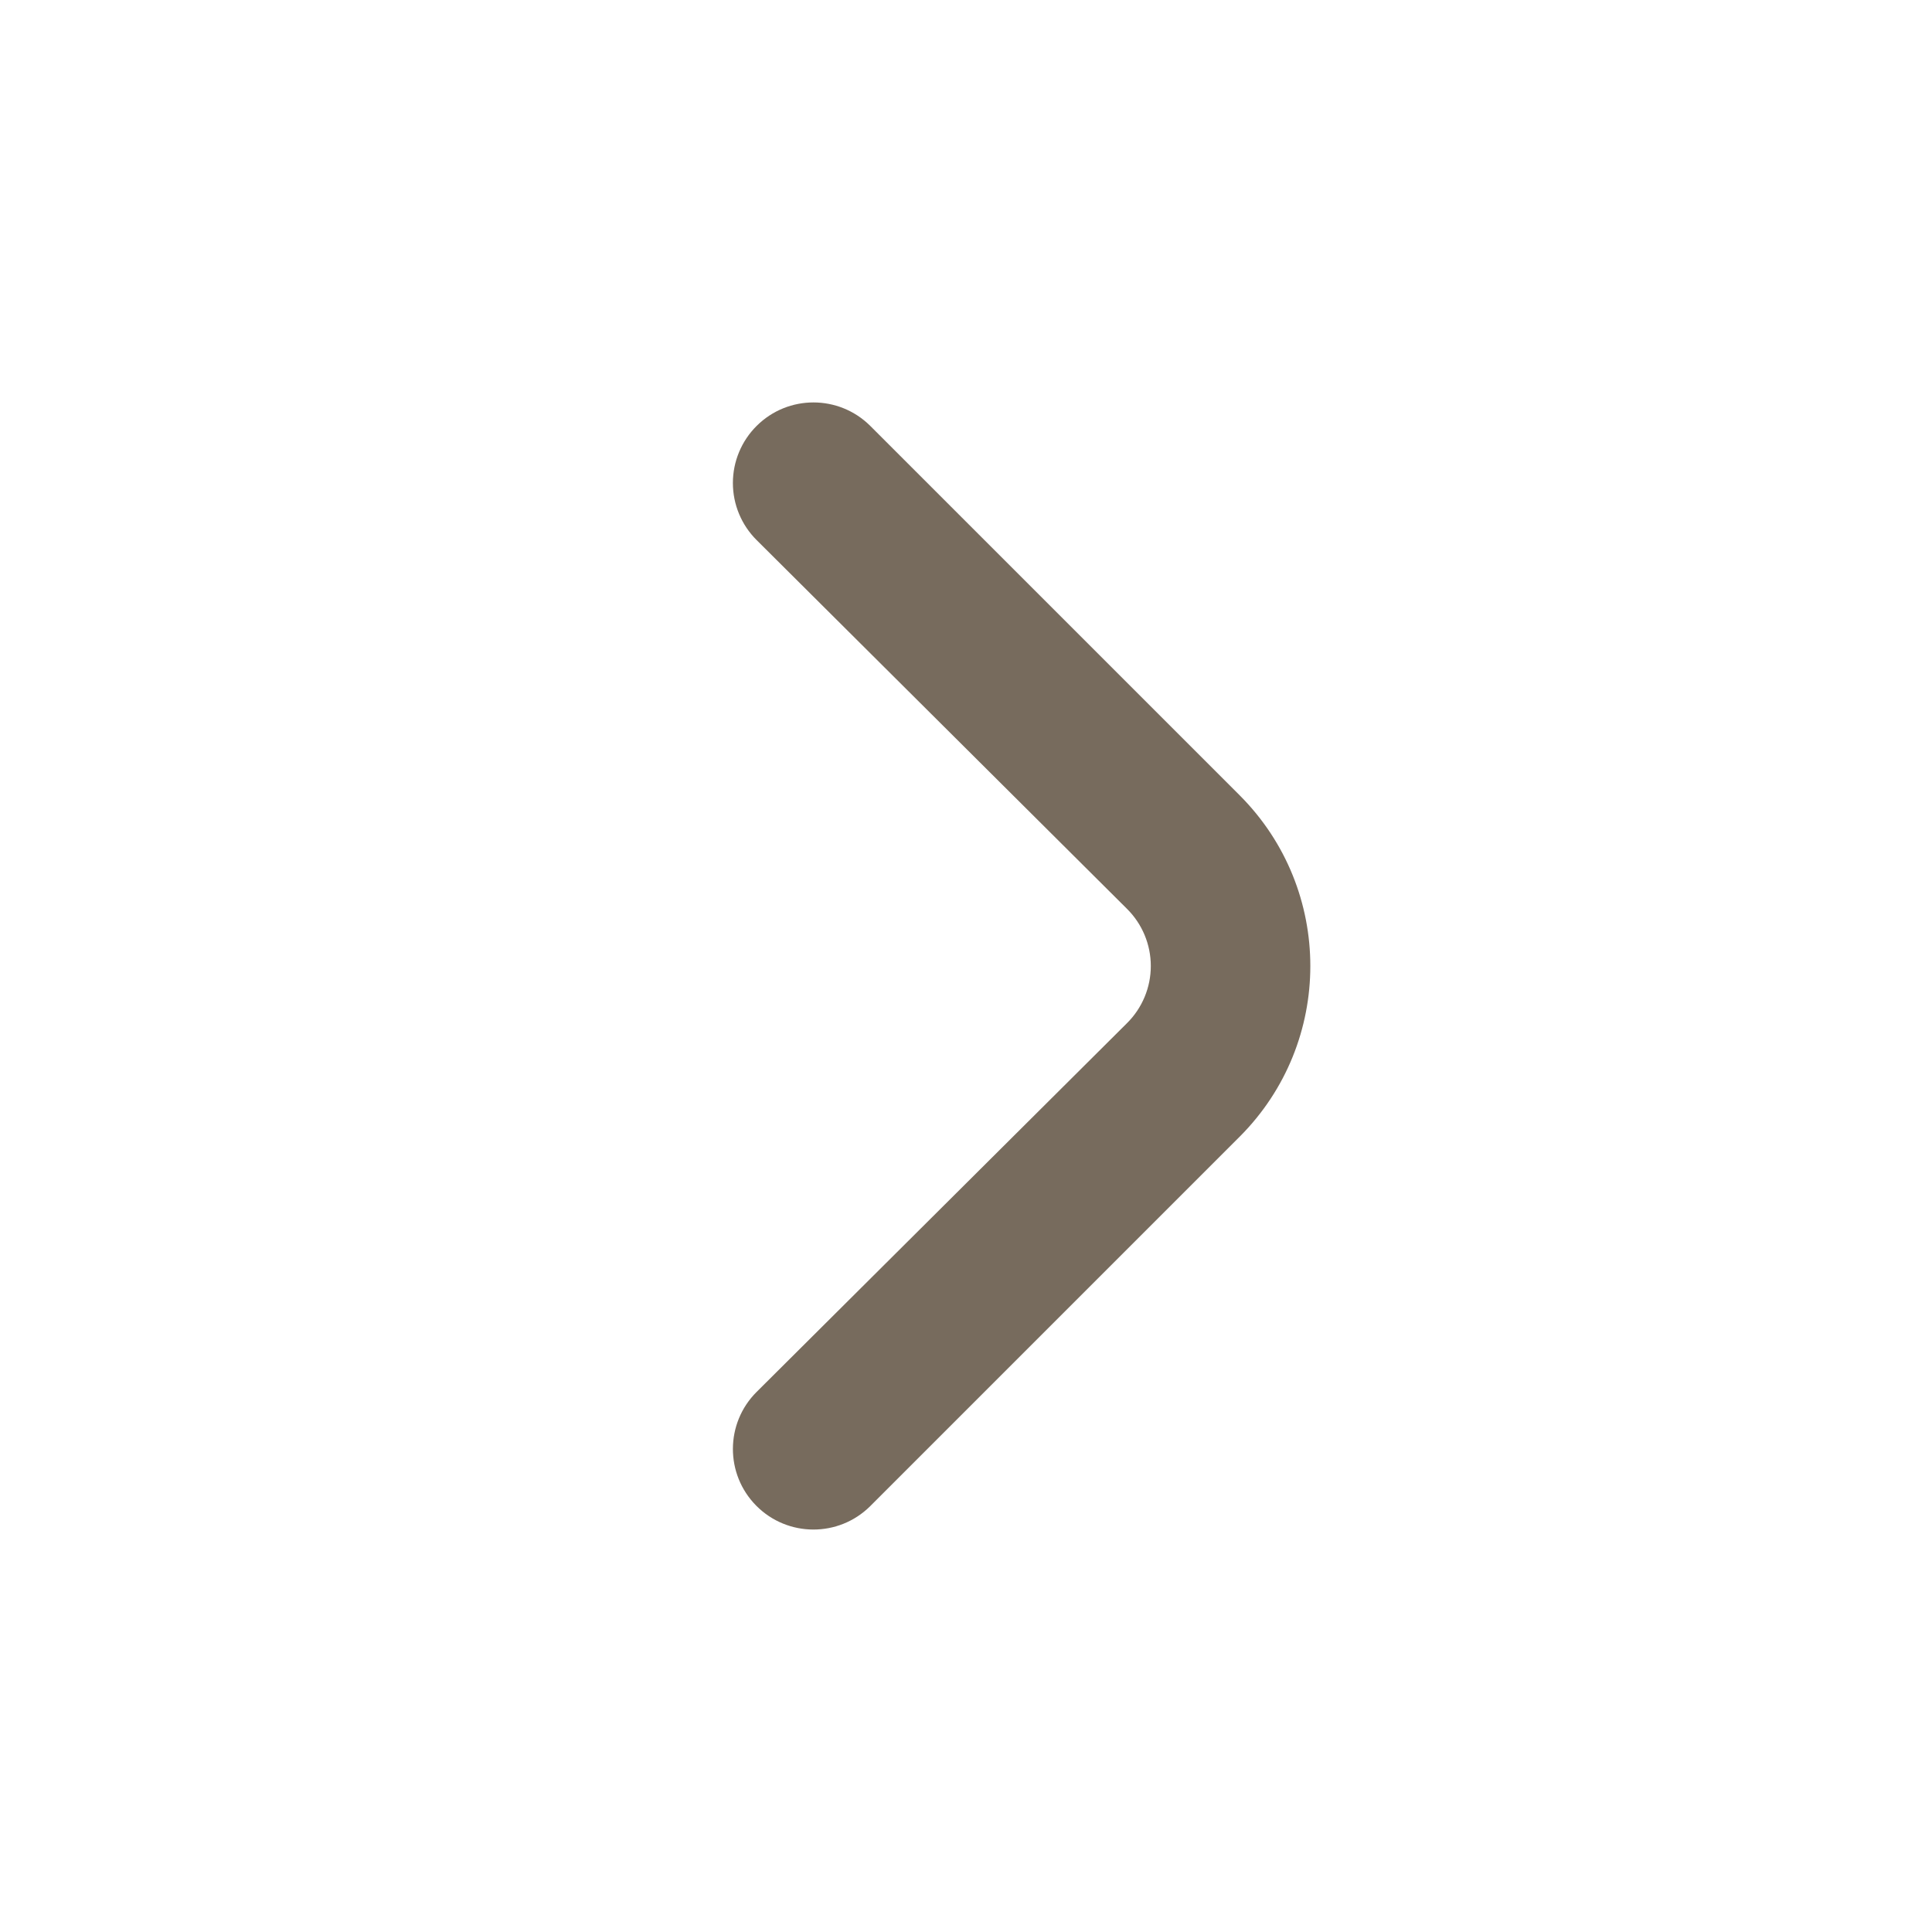
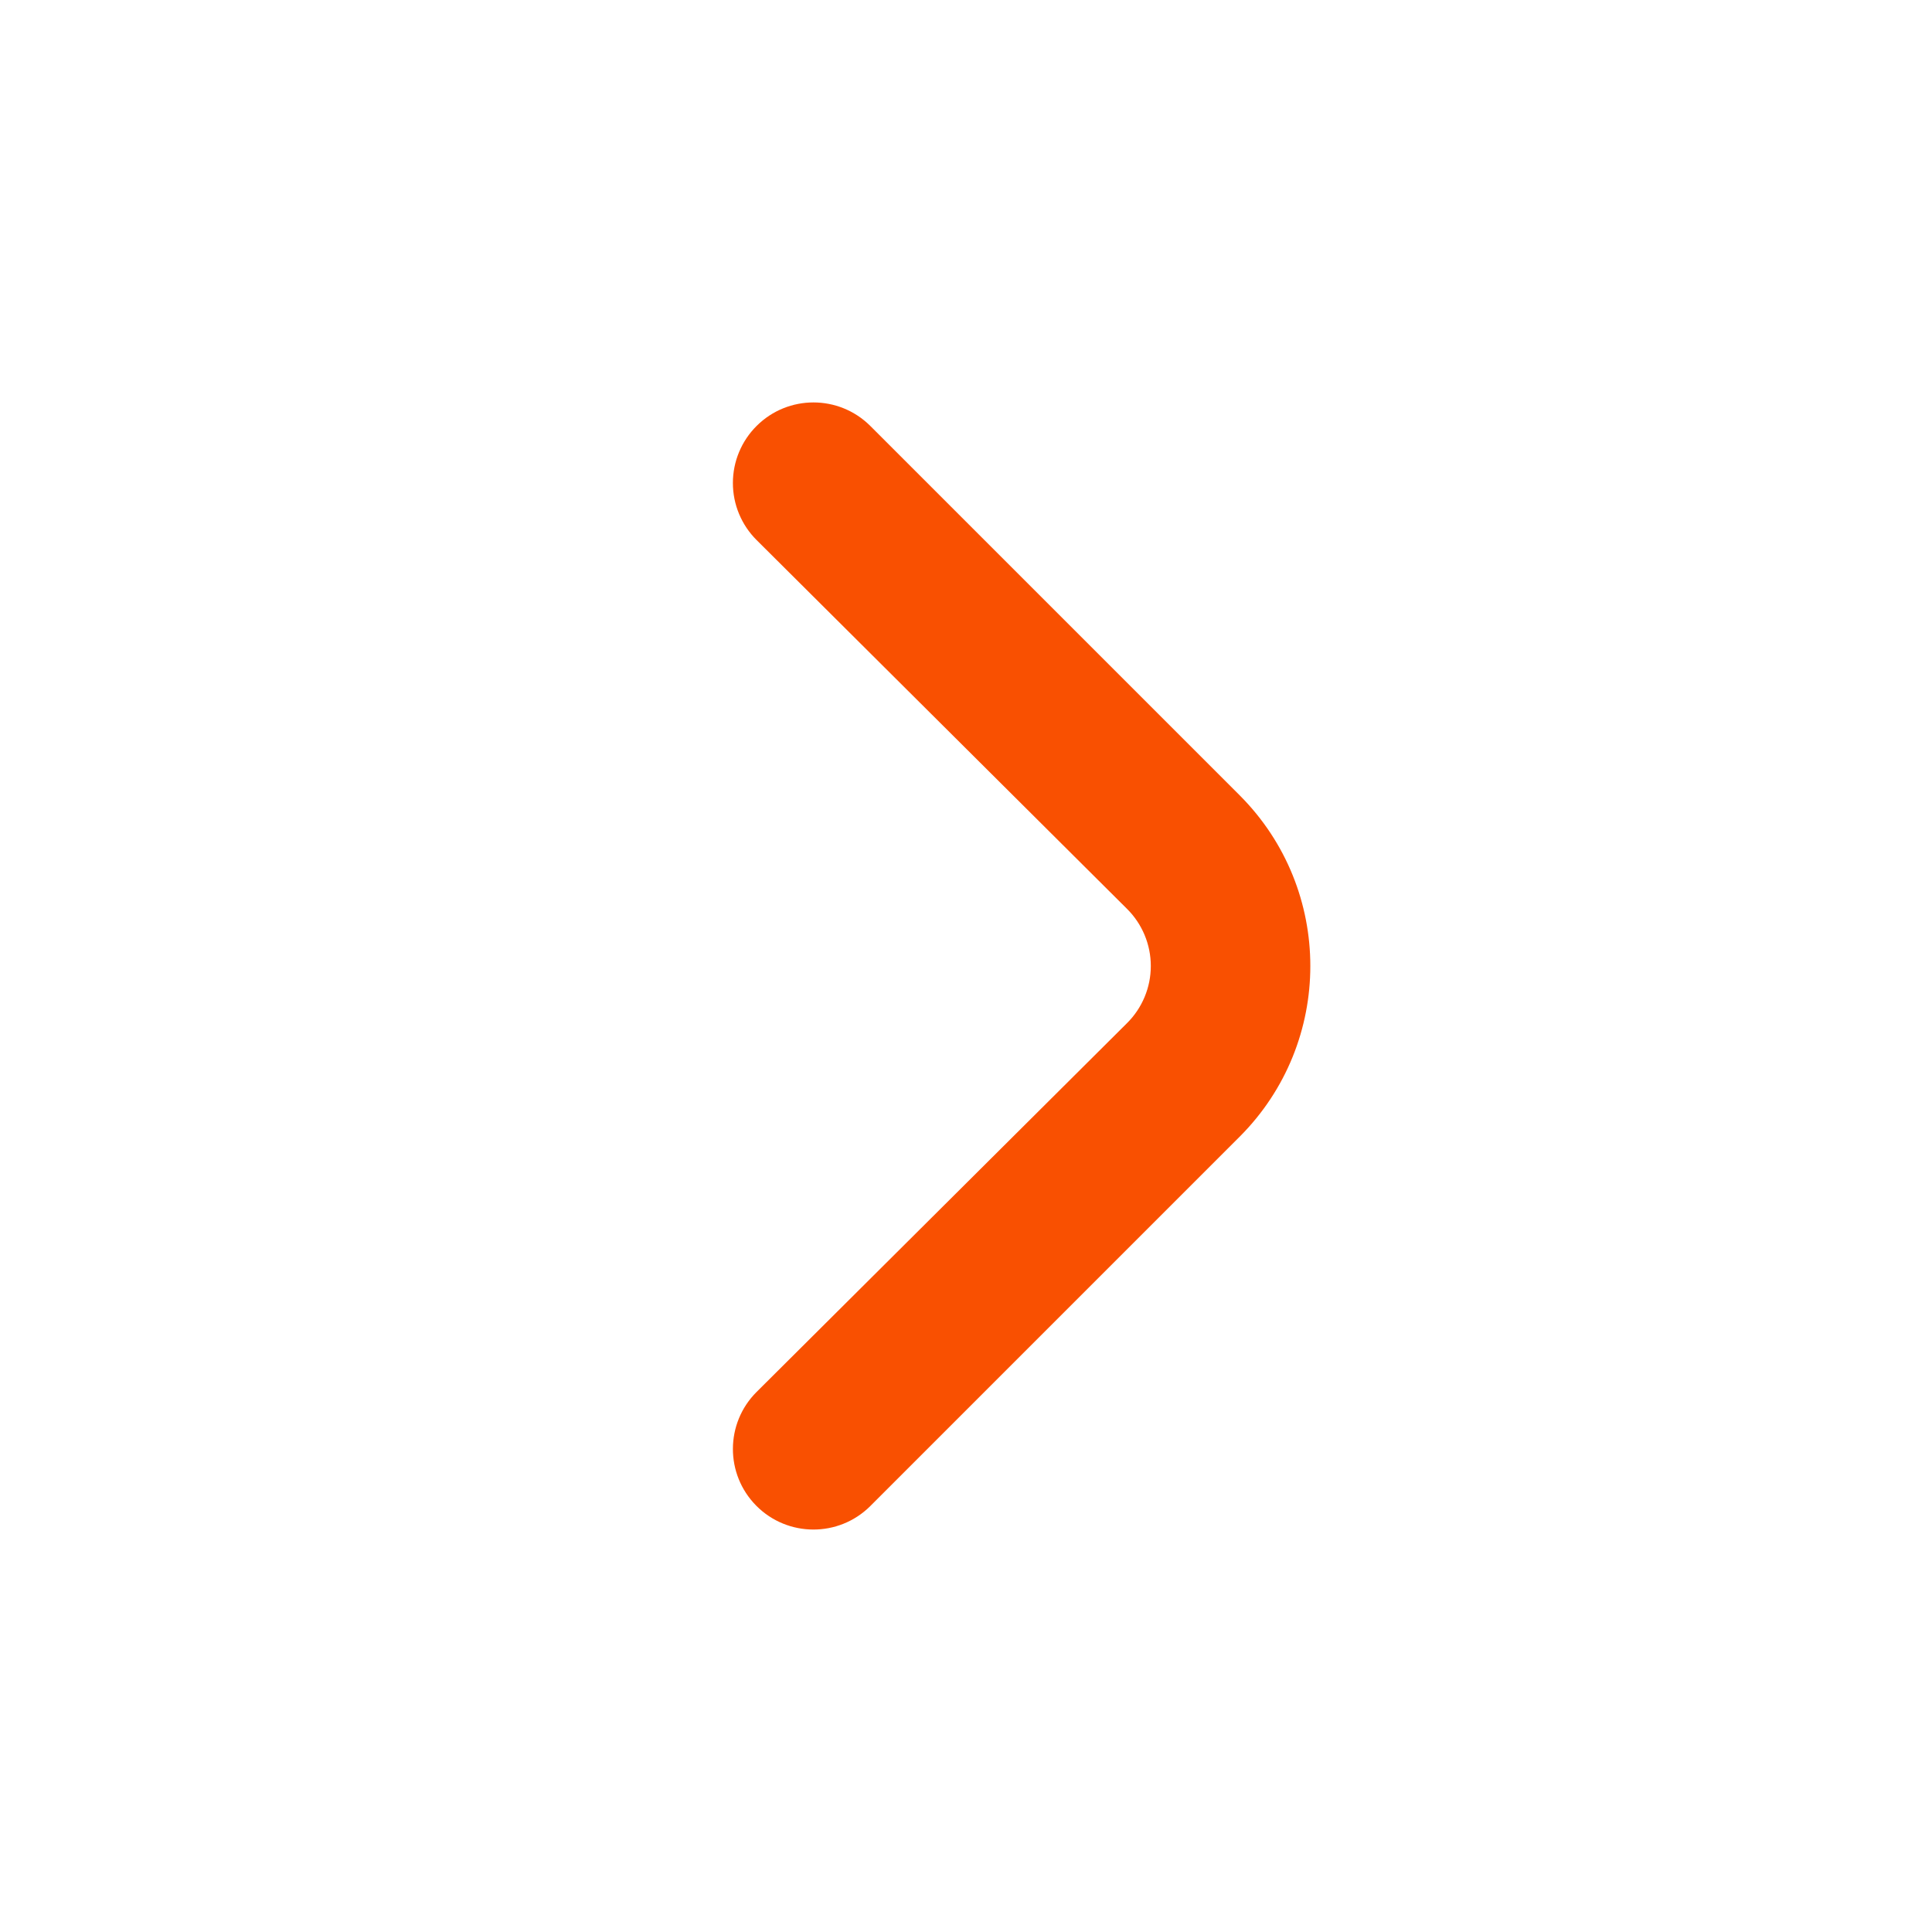
- <svg xmlns="http://www.w3.org/2000/svg" id="Outline" viewBox="0 0 24 24" fill="#776B5D">
+ <svg xmlns="http://www.w3.org/2000/svg" id="Outline" viewBox="0 0 24 24" fill="#F95001">
  <path d="M15.4,9.88,10.81,5.29a1,1,0,0,0-1.41,0,1,1,0,0,0,0,1.42L14,11.29a1,1,0,0,1,0,1.42L9.4,17.29a1,1,0,0,0,1.41,1.42l4.59-4.59A3,3,0,0,0,15.4,9.88Z" />
</svg>
